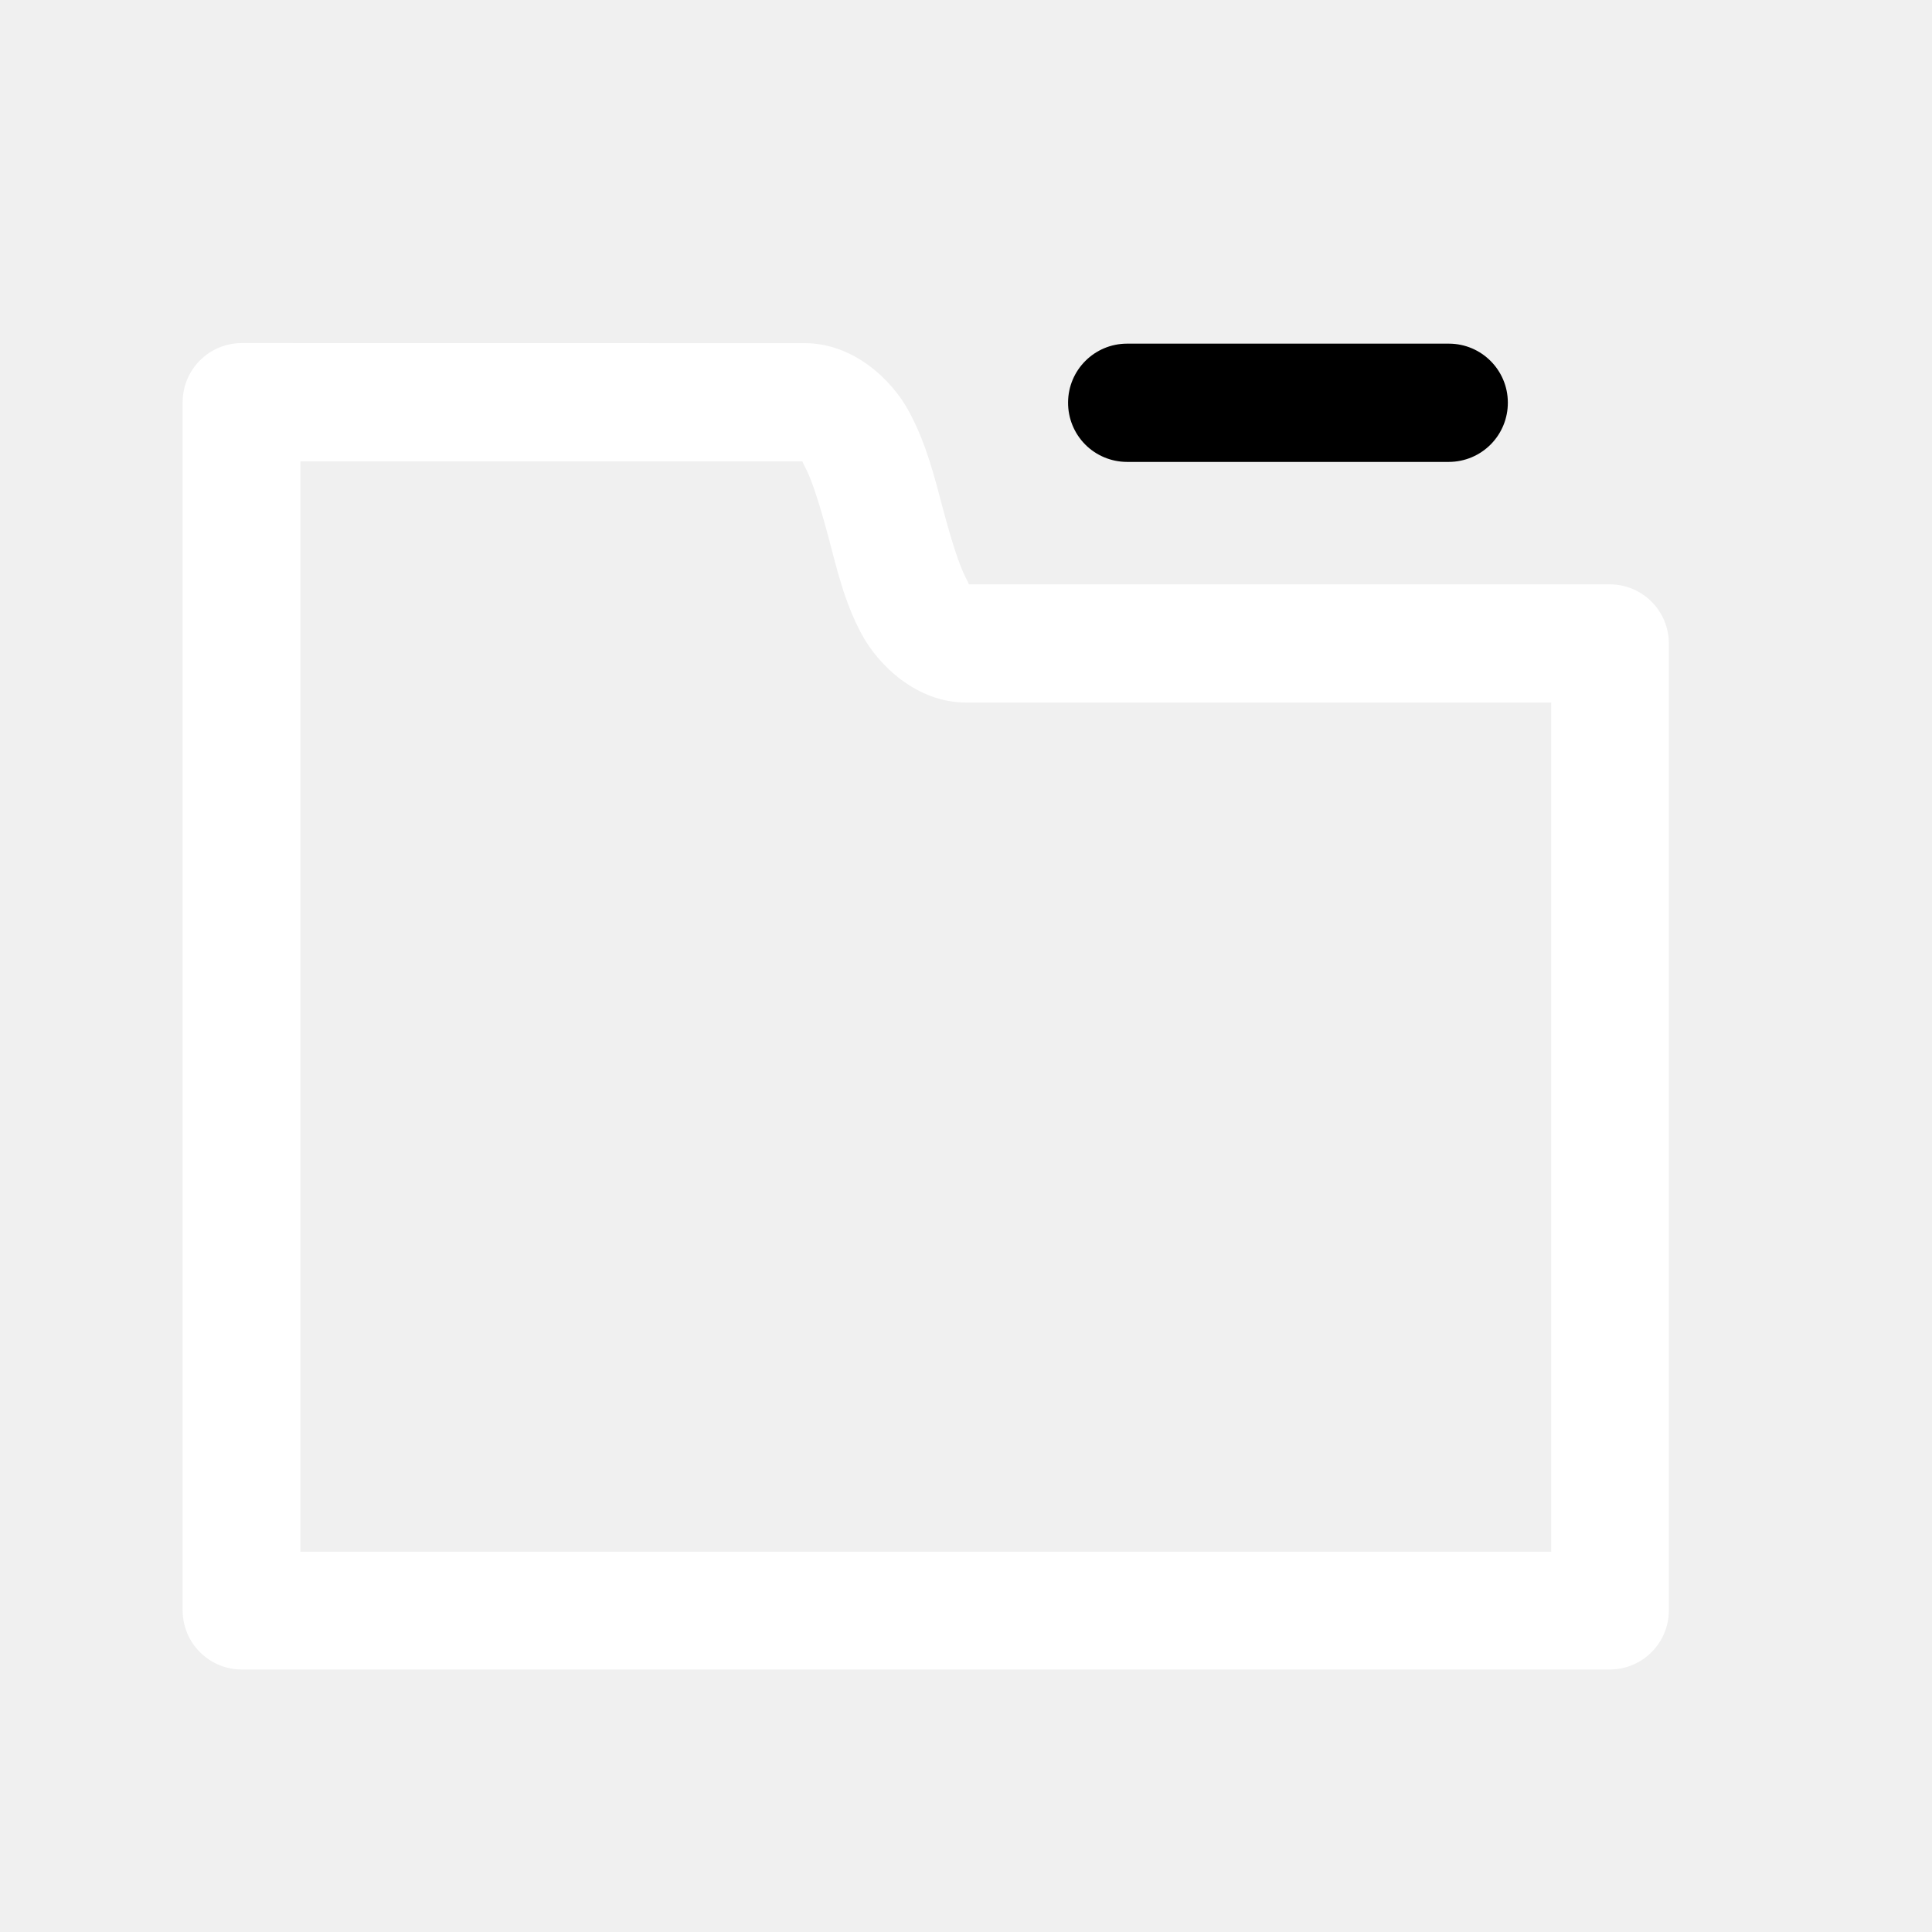
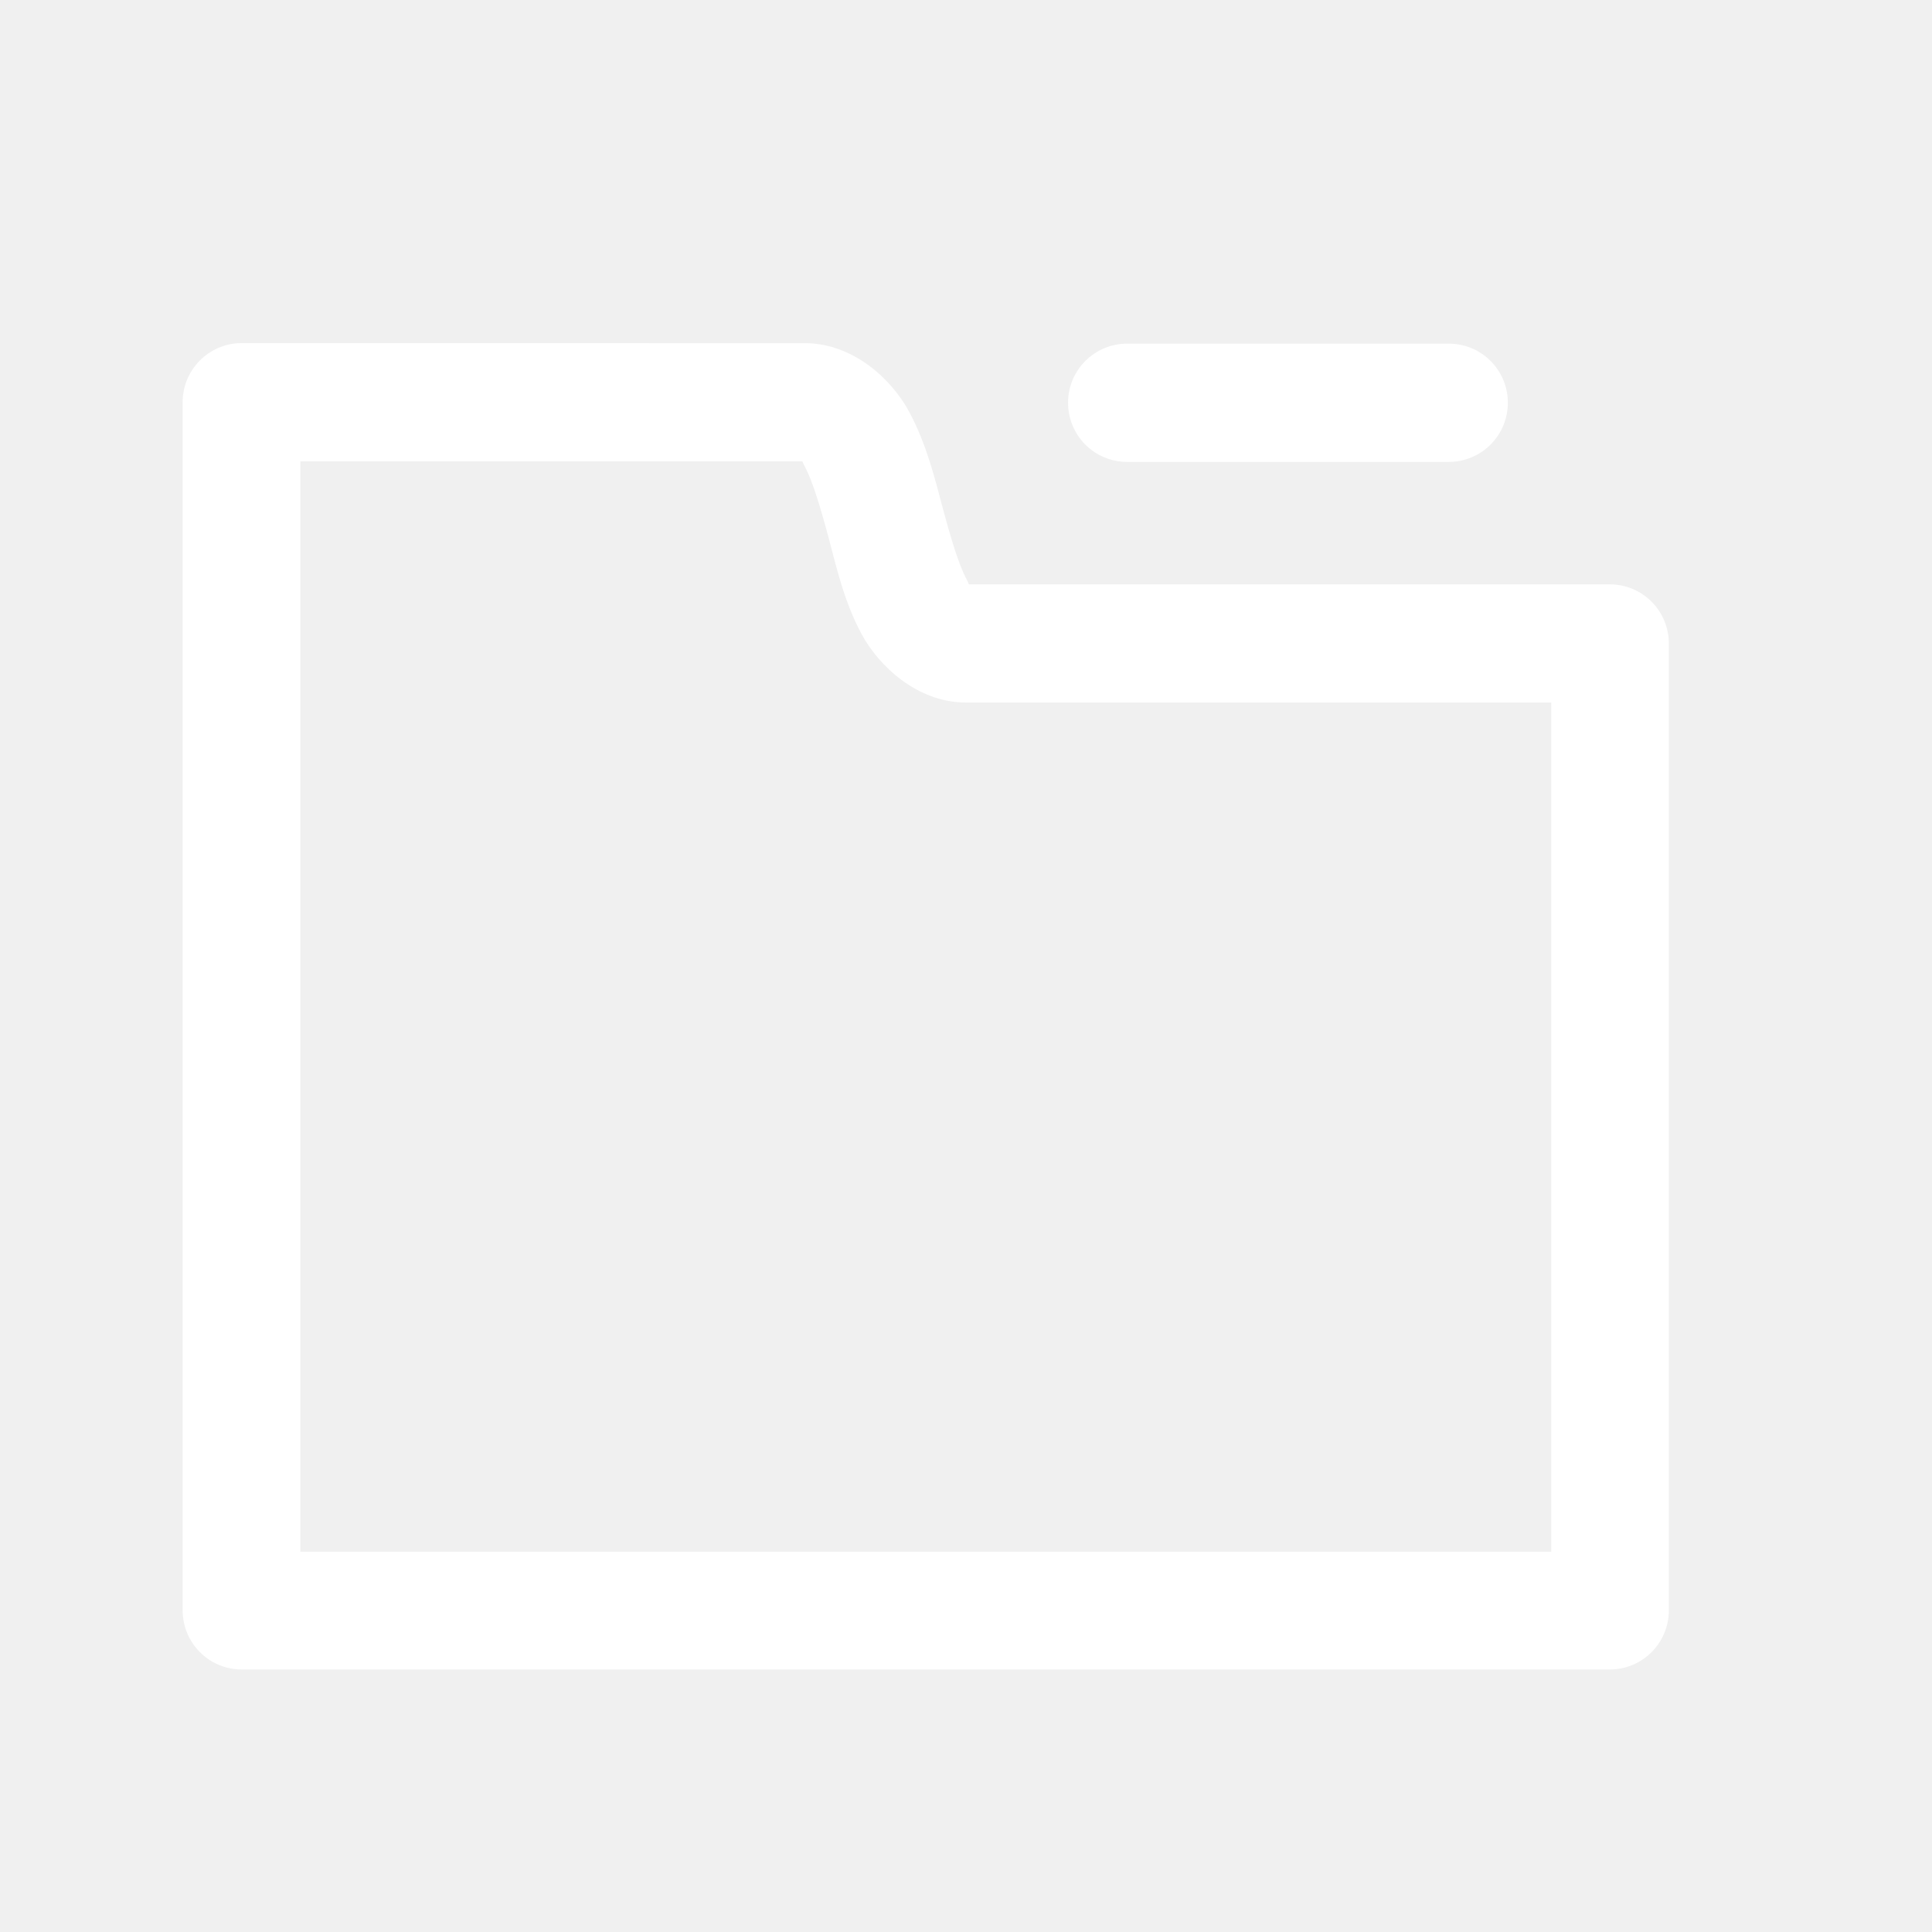
<svg xmlns="http://www.w3.org/2000/svg" width="24" height="24" viewBox="0 0 24 24" fill="none">
  <g fill="#fff">
    <path d="M3 4.262a.734.734 0 0 0-.731.731v15.015a.734.734 0 0 0 .731.731h17a.734.734 0 0 0 .731-.731V7.997a.734.734 0 0 0-.731-.738h-8.002c.005 0 .086.08 0-.081-.086-.162-.188-.496-.288-.871-.1-.375-.2-.787-.414-1.188-.214-.401-.693-.856-1.299-.856Zm.731 1.469h6.267c-.005 0-.079-.08.008.081.086.162.188.496.288.871.1.375.192.788.406 1.188.214.401.694.856 1.299.856H19.27v10.549H3.731Z" />
-     <path fill="#000" d="M13.999 4.269a.733.733 0 0 0-.731.731.735.735 0 0 0 .212.521.734.734 0 0 0 .519.217h4.001a.734.734 0 0 0 .731-.738.733.733 0 0 0-.731-.731Z" />
+     <path d="M13.999 4.269a.733.733 0 0 0-.731.731.735.735 0 0 0 .212.521.734.734 0 0 0 .519.217h4.001a.734.734 0 0 0 .731-.738.733.733 0 0 0-.731-.731Z" />
  </g>
</svg>
